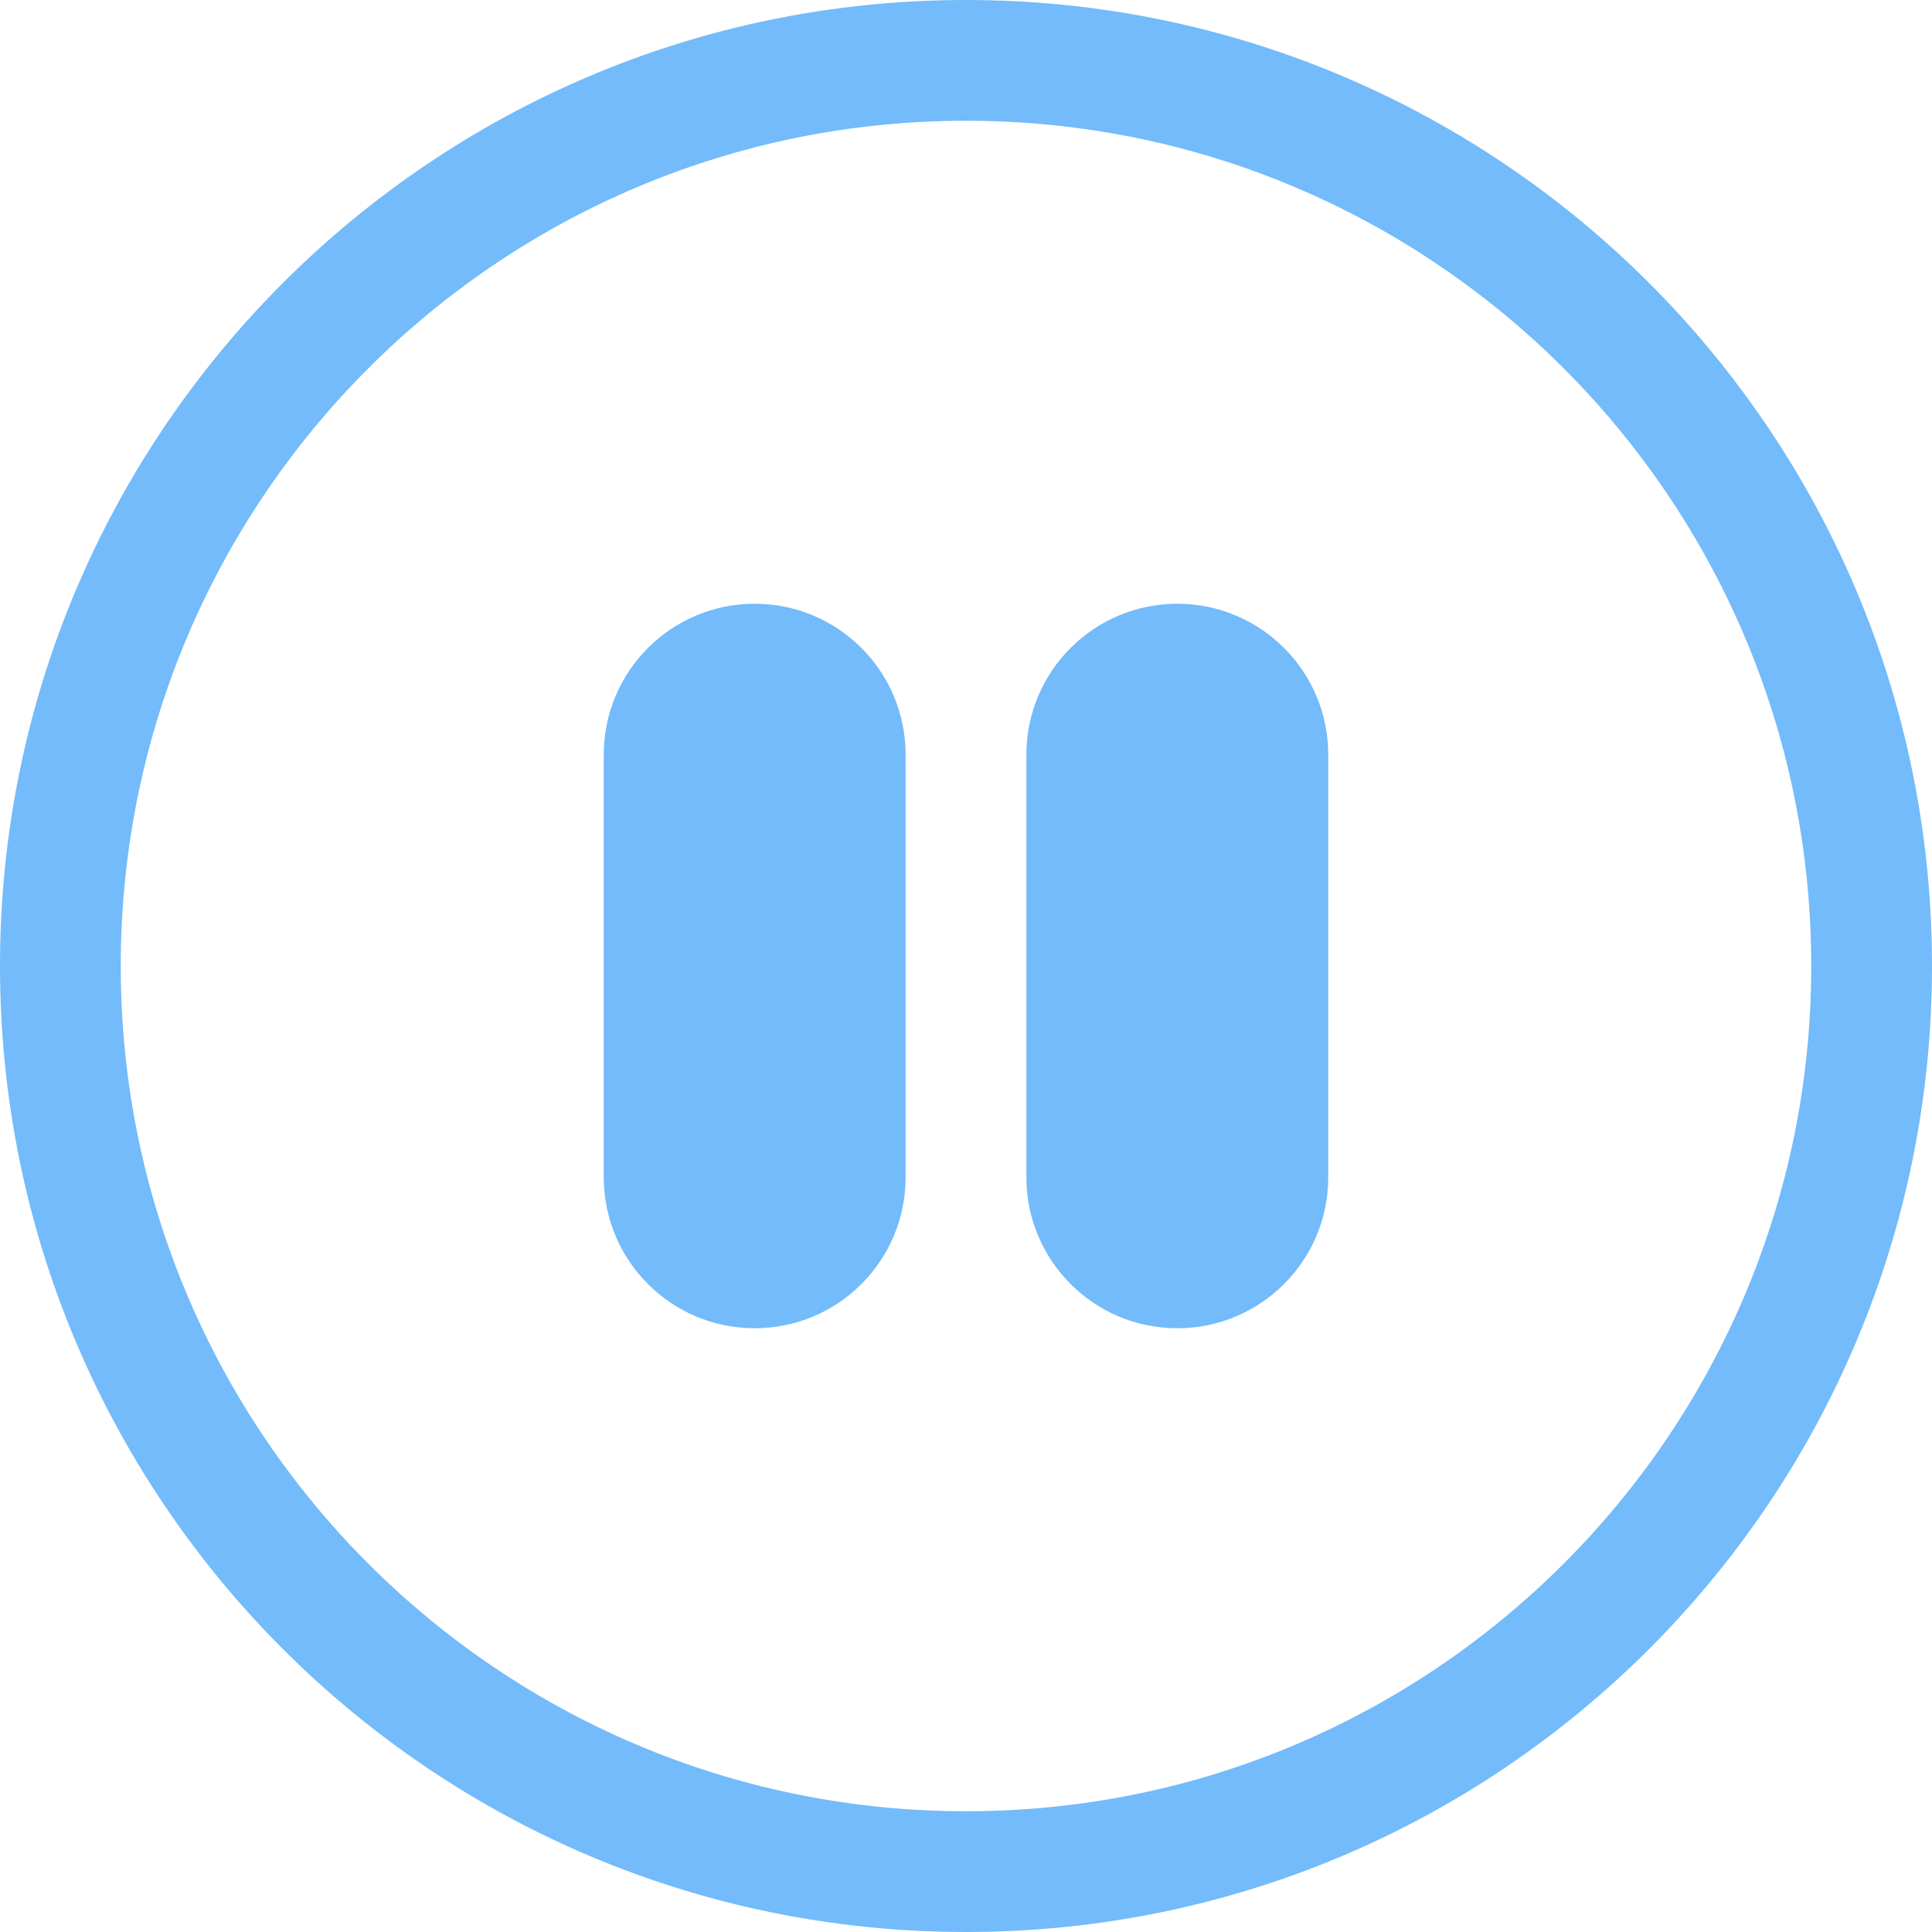
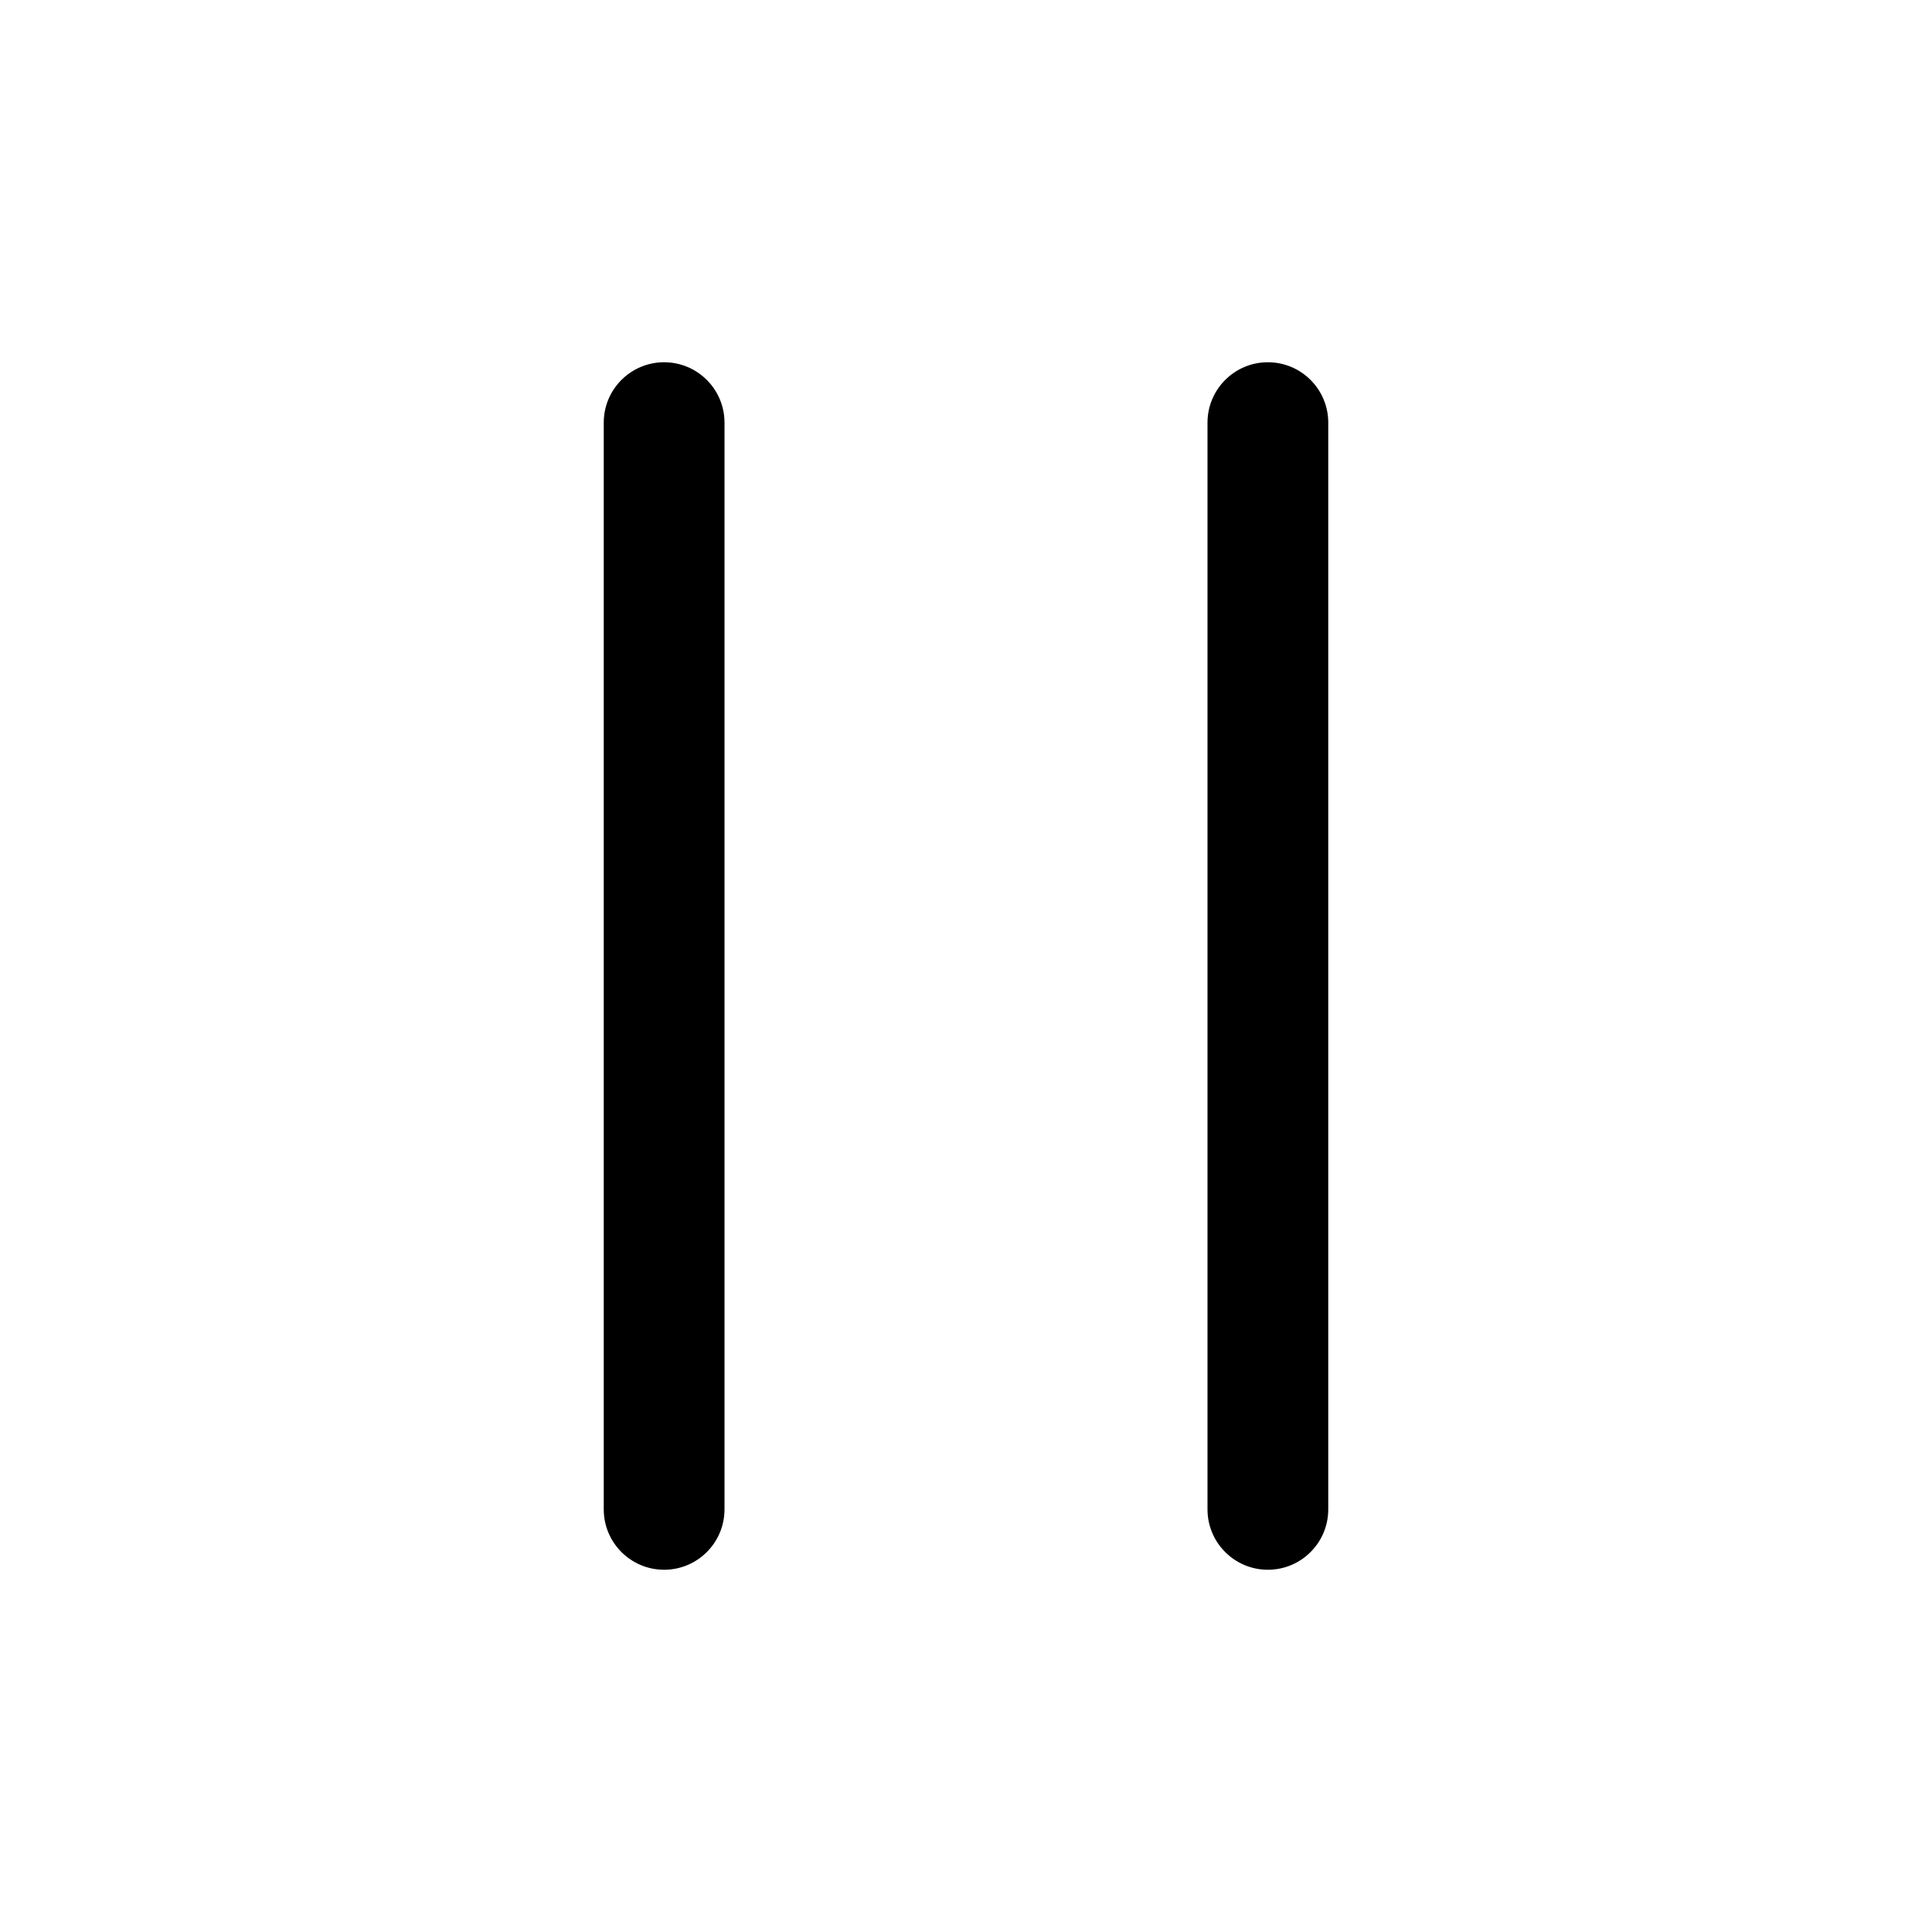
- <svg xmlns="http://www.w3.org/2000/svg" width="16" height="16" fill="#73bbfa" class="bi bi-pause-circle" viewBox="0 0 16 16">
-   <path d="M8 15A7 7 0 1 1 8 1a7 7 0 0 1 0 14zm0 1A8 8 0 1 0 8 0a8 8 0 0 0 0 16z" />
-   <path d="M5 6.25a1.25 1.25 0 1 1 2.5 0v3.5a1.25 1.25 0 1 1-2.5 0v-3.5zm3.5 0a1.25 1.25 0 1 1 2.5 0v3.5a1.25 1.25 0 1 1-2.5 0v-3.5z" />
+ <svg xmlns="http://www.w3.org/2000/svg" height="16" viewBox="0 0 16 16" width="16">
+   <path d="m5.5 3c.276 0 .5.224.5.5v9c0 .276-.224.5-.5.5s-.5-.224-.5-.5v-9c0-.276.224-.5.5-.5zm5 0c.276 0 .5.224.5.5v9c0 .276-.224.5-.5.5s-.5-.224-.5-.5v-9c0-.276.224-.5.5-.5z" fill="#000000" fill-rule="evenodd" />
</svg>
